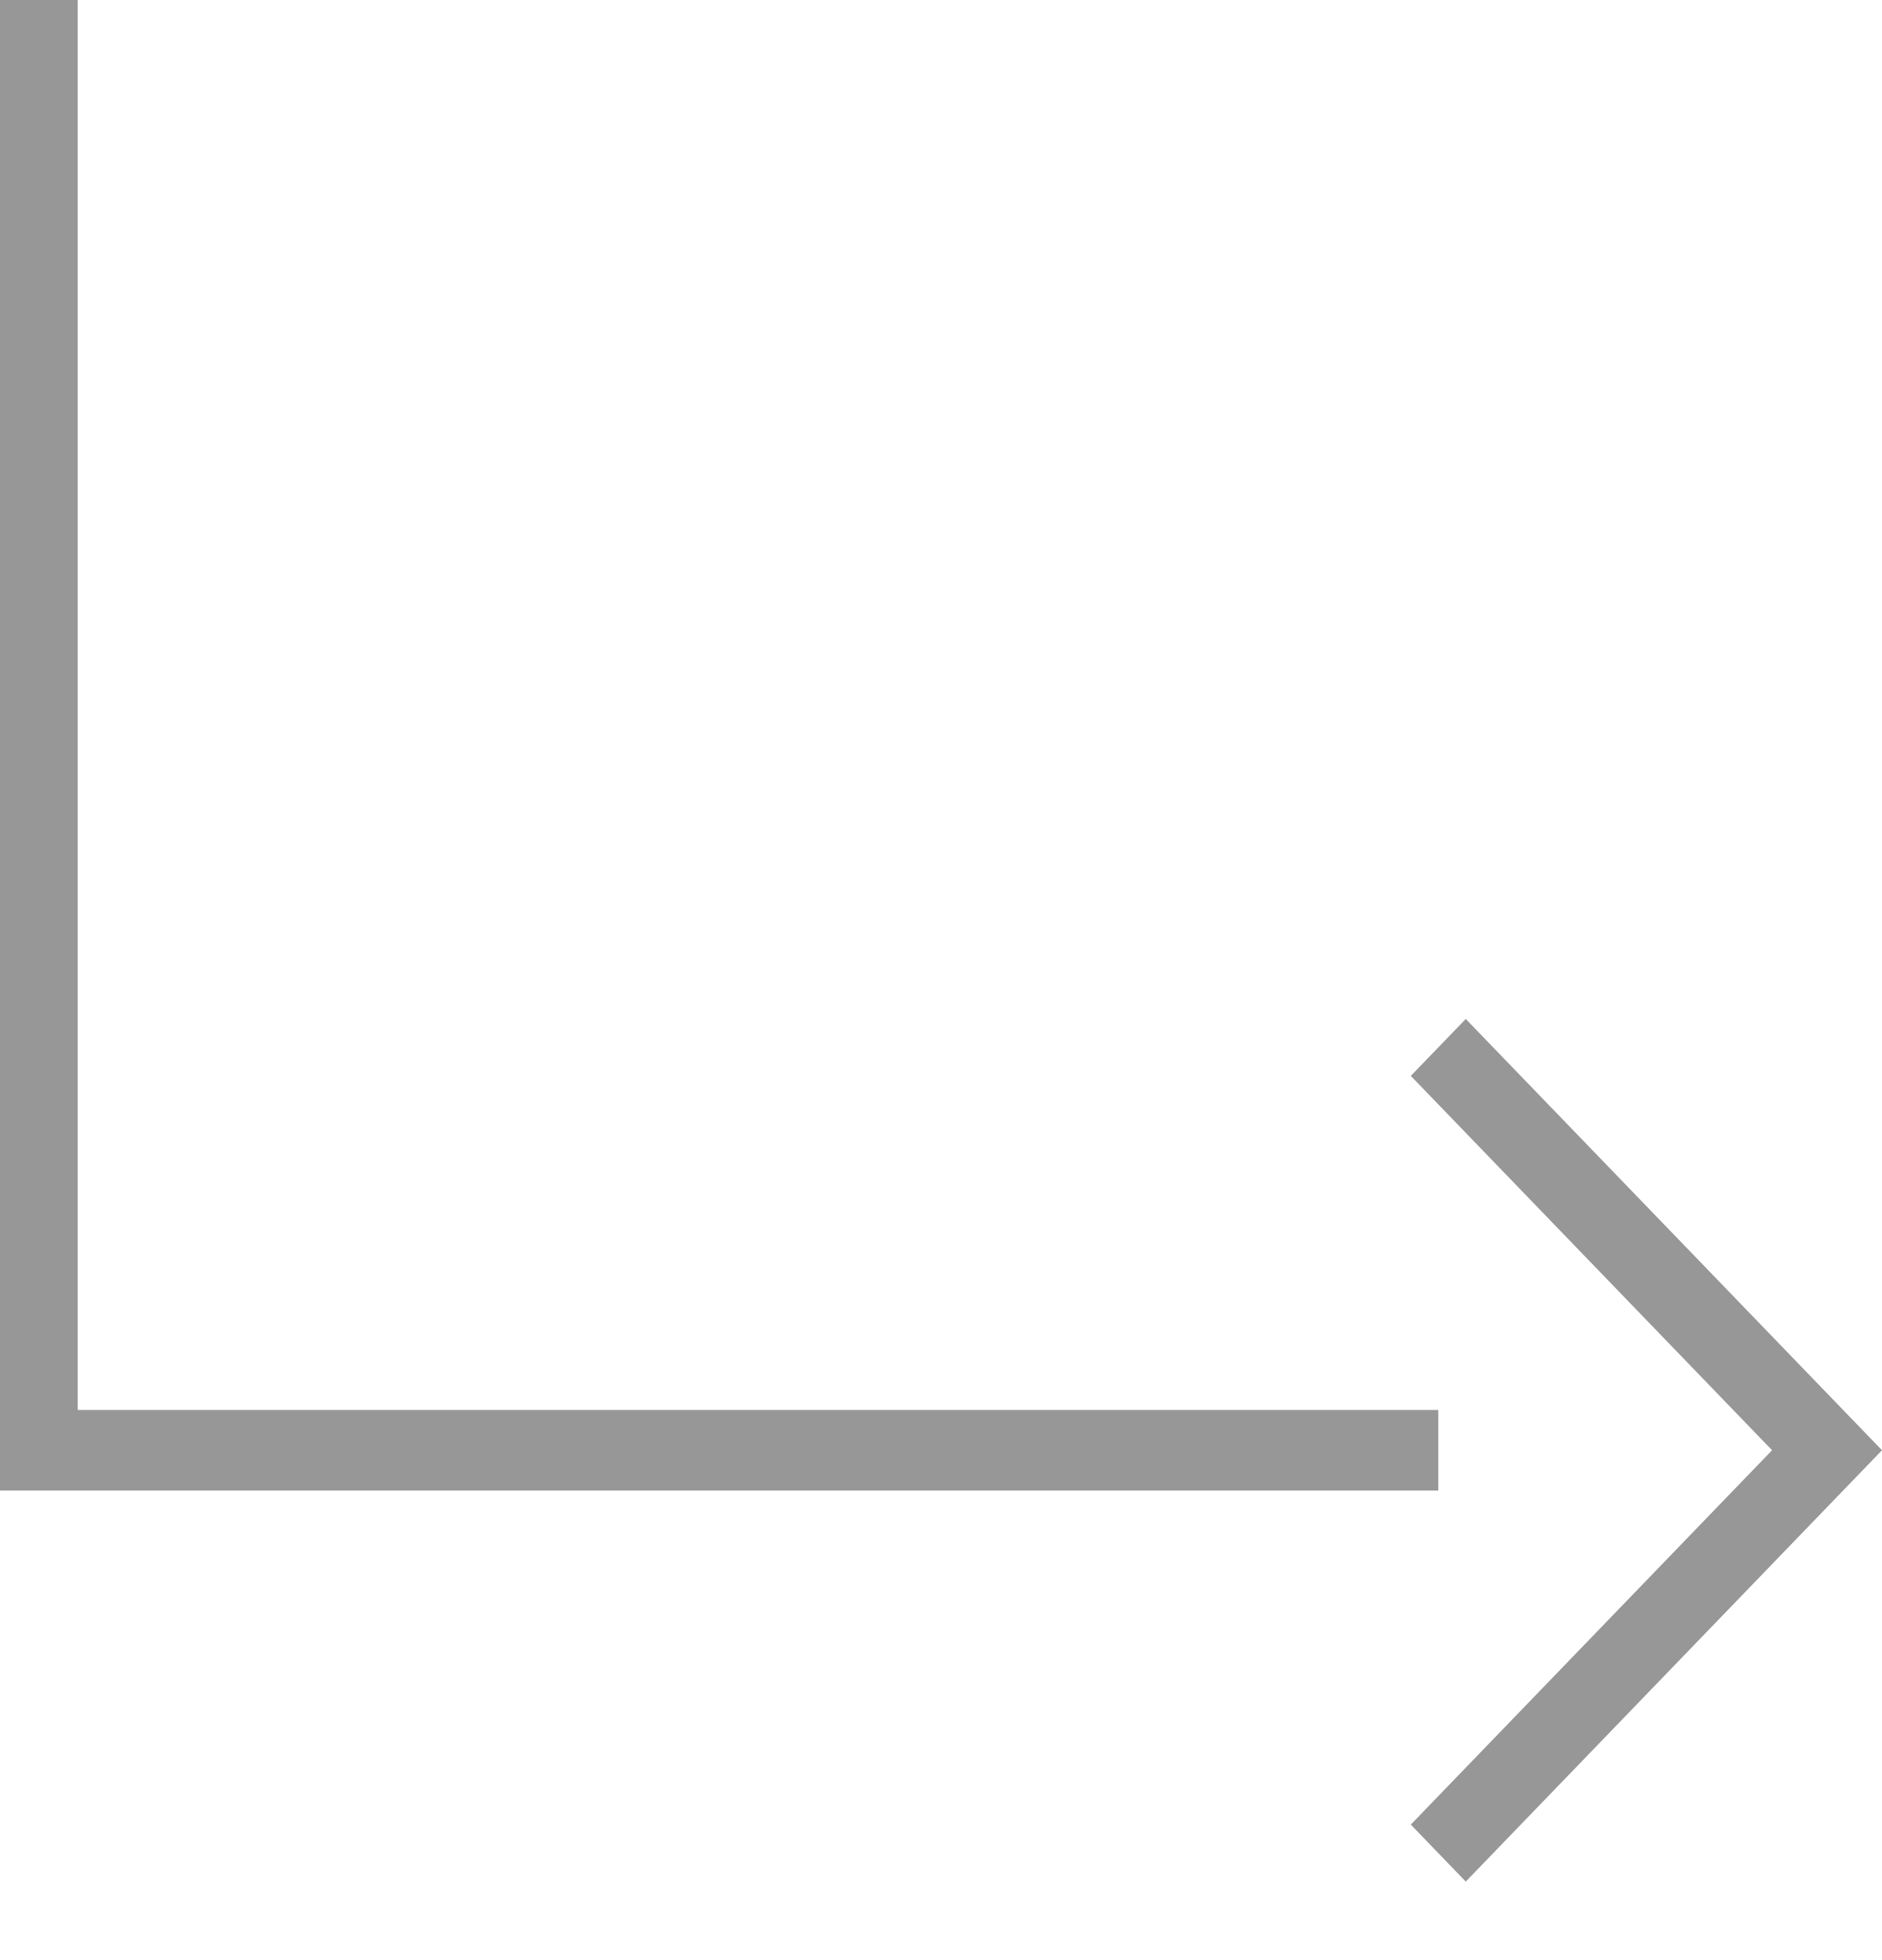
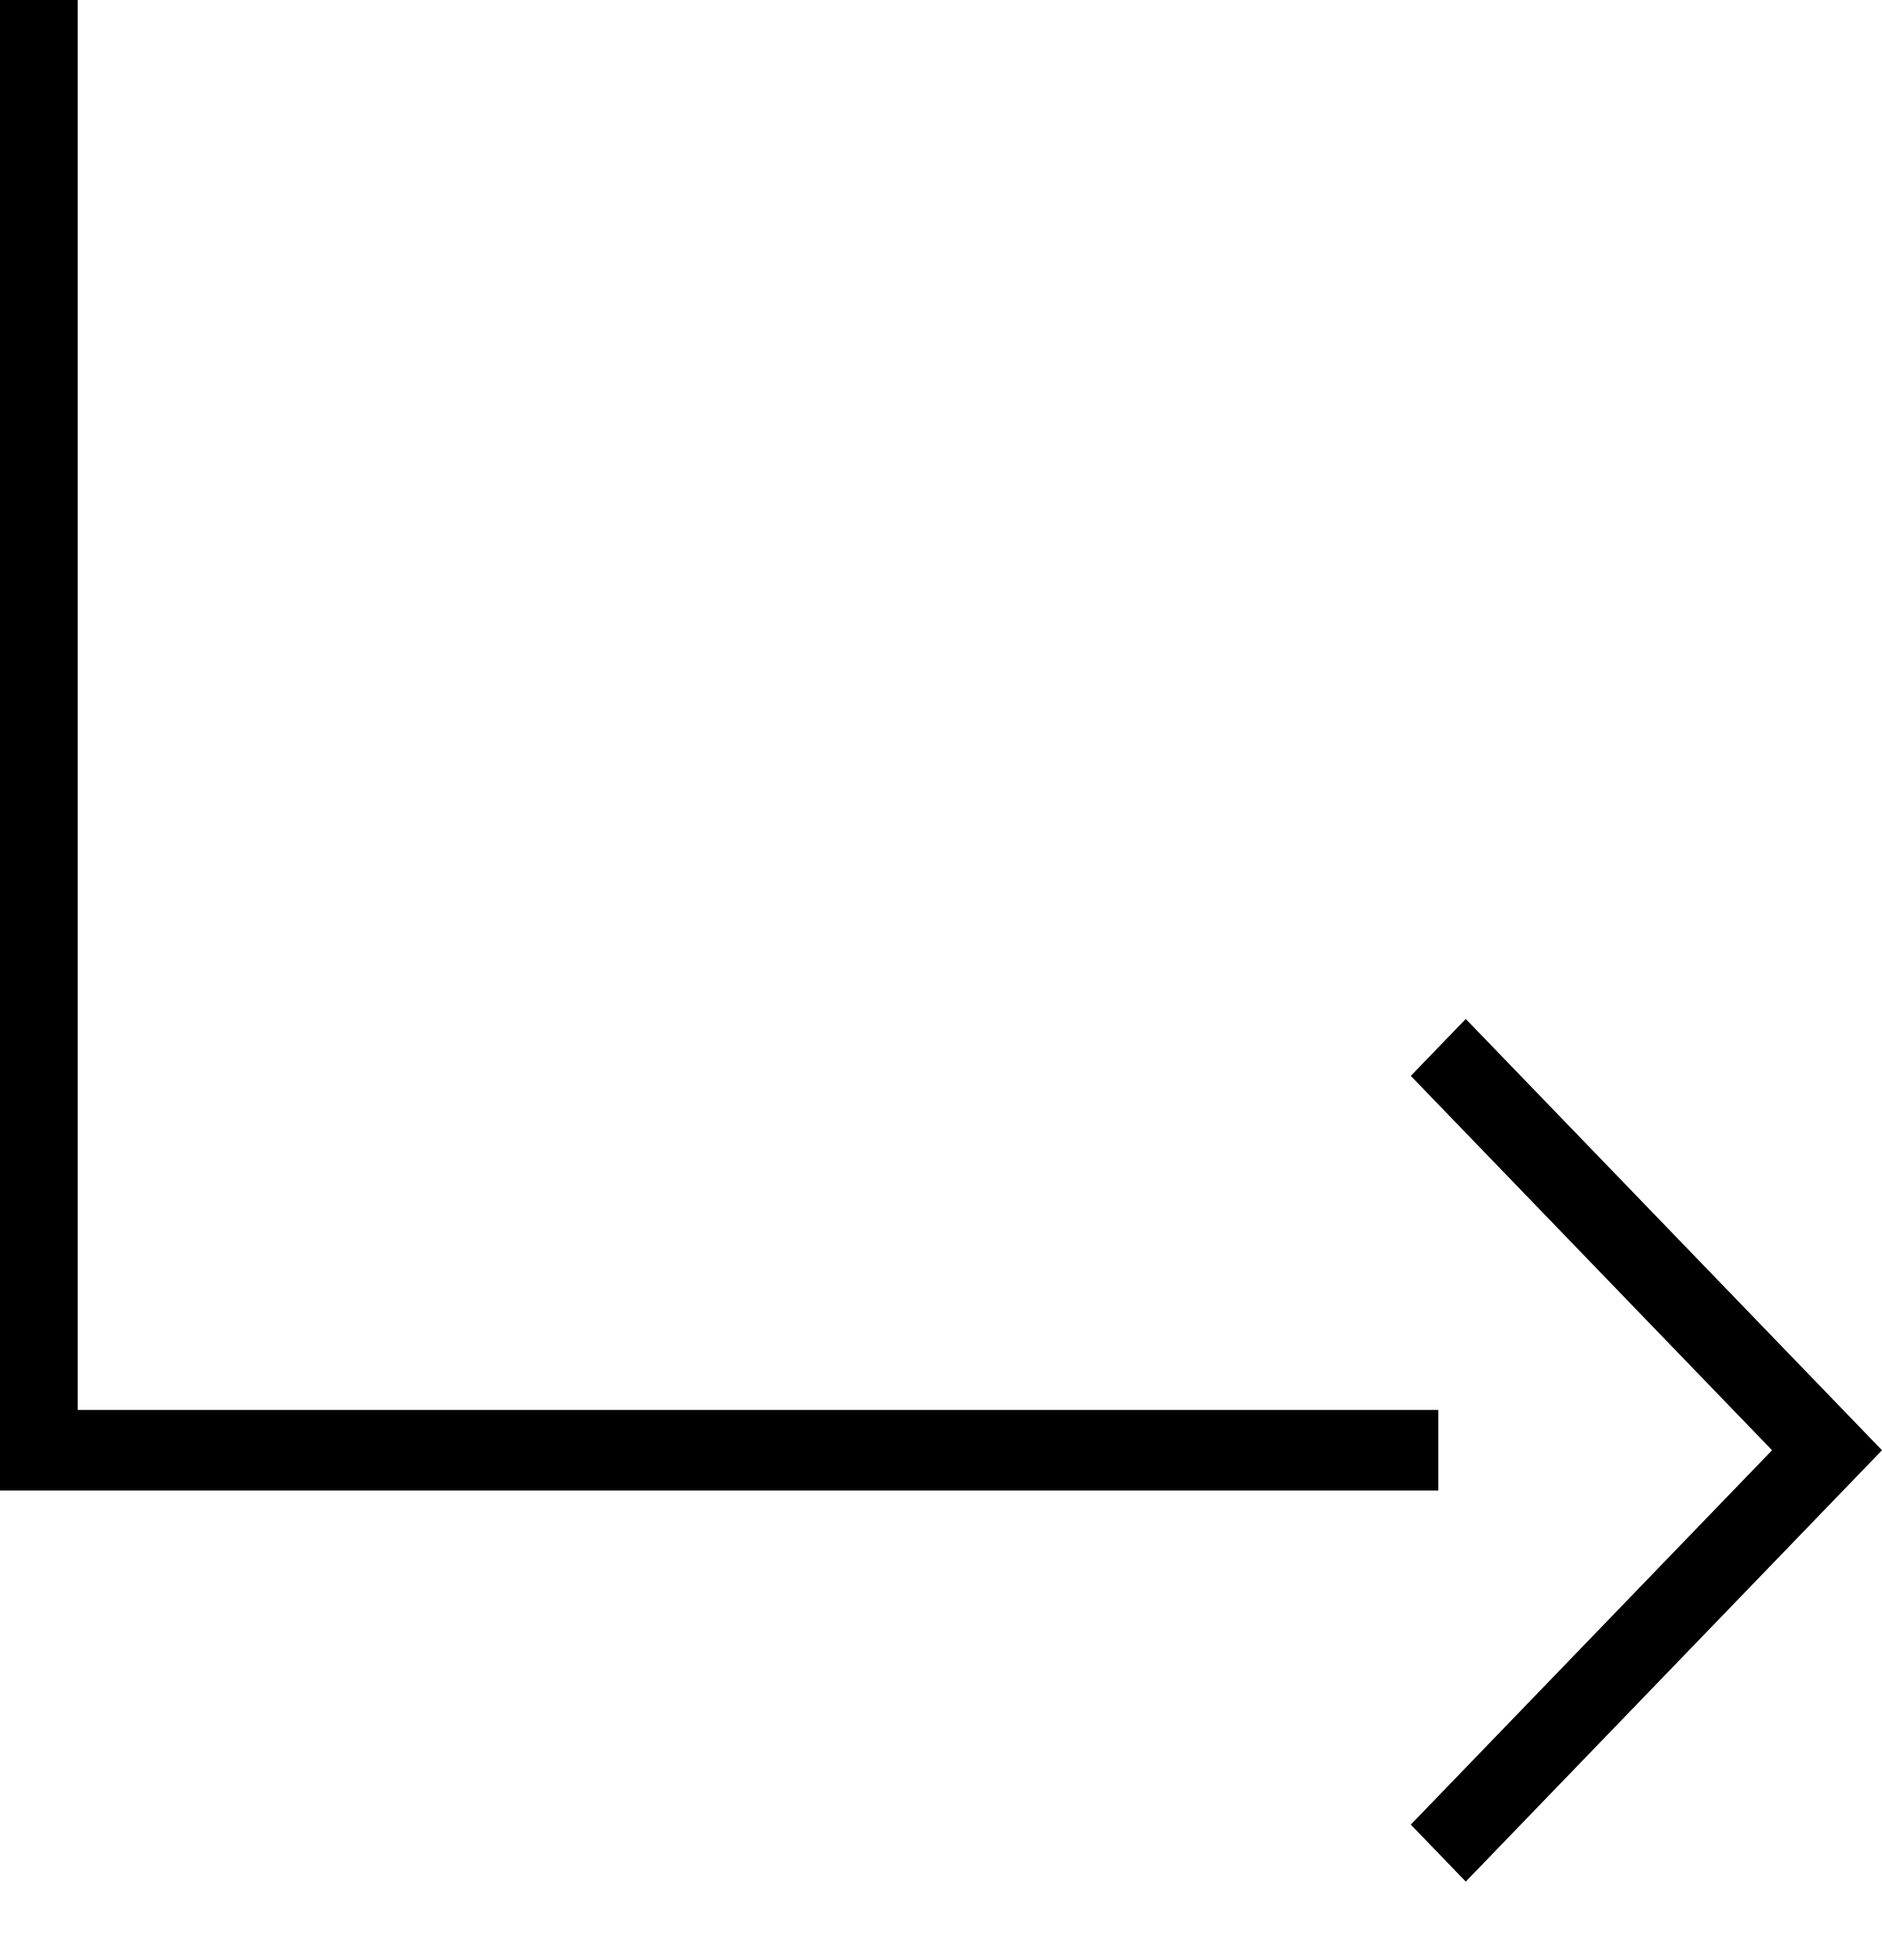
<svg xmlns="http://www.w3.org/2000/svg" width="24px" height="25px" viewBox="0 0 24 25" version="1.1">
  <defs />
-   <path d="M0.991,0 L0,0 L0,19.012 L18.342,19.012 L18.342,17.984 L0.991,17.984 L0.991,0 Z M17.991,23.273 L18.692,24 L24,18.498 L18.692,12.997 L17.991,13.723 L22.598,18.498 L17.991,23.273 Z" id="Shape" stroke="none" fill="#979797" fill-rule="evenodd" />
+   <path d="M0.991,0 L0,0 L0,19.012 L18.342,19.012 L18.342,17.984 L0.991,17.984 L0.991,0 Z M17.991,23.273 L18.692,24 L24,18.498 L18.692,12.997 L17.991,13.723 L22.598,18.498 L17.991,23.273 Z" stroke="none" fill-rule="evenodd" />
</svg>
